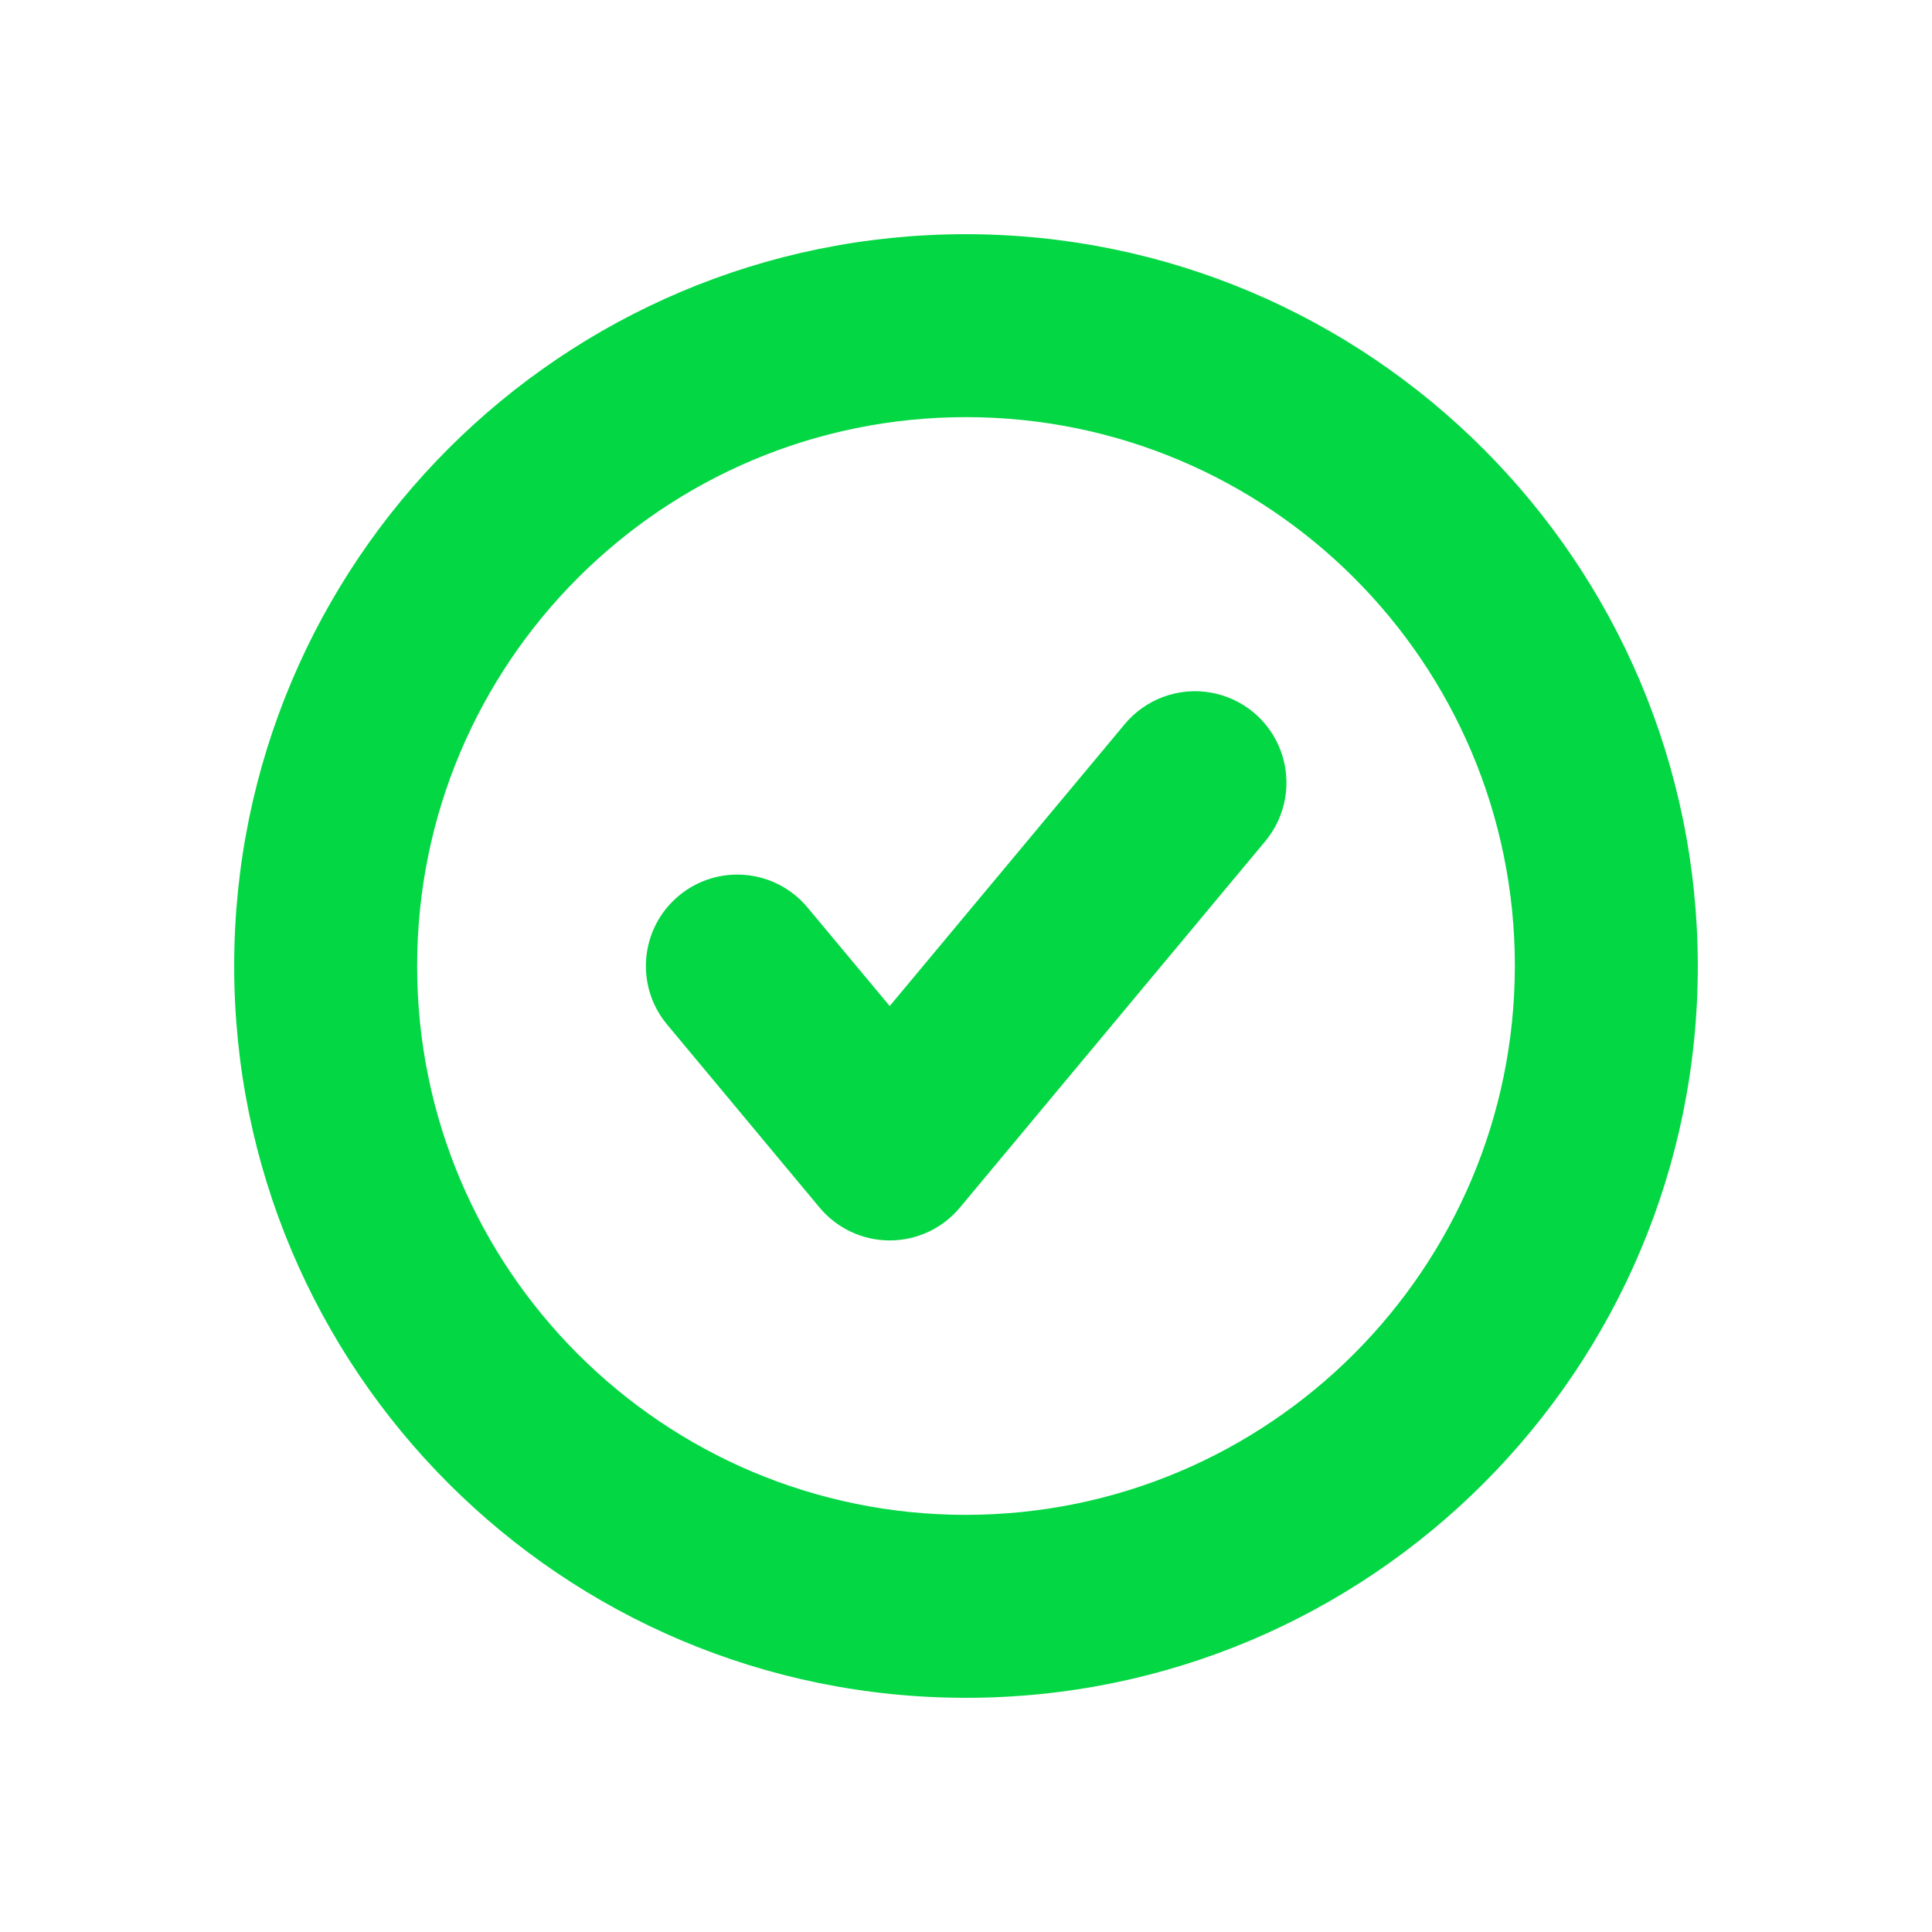
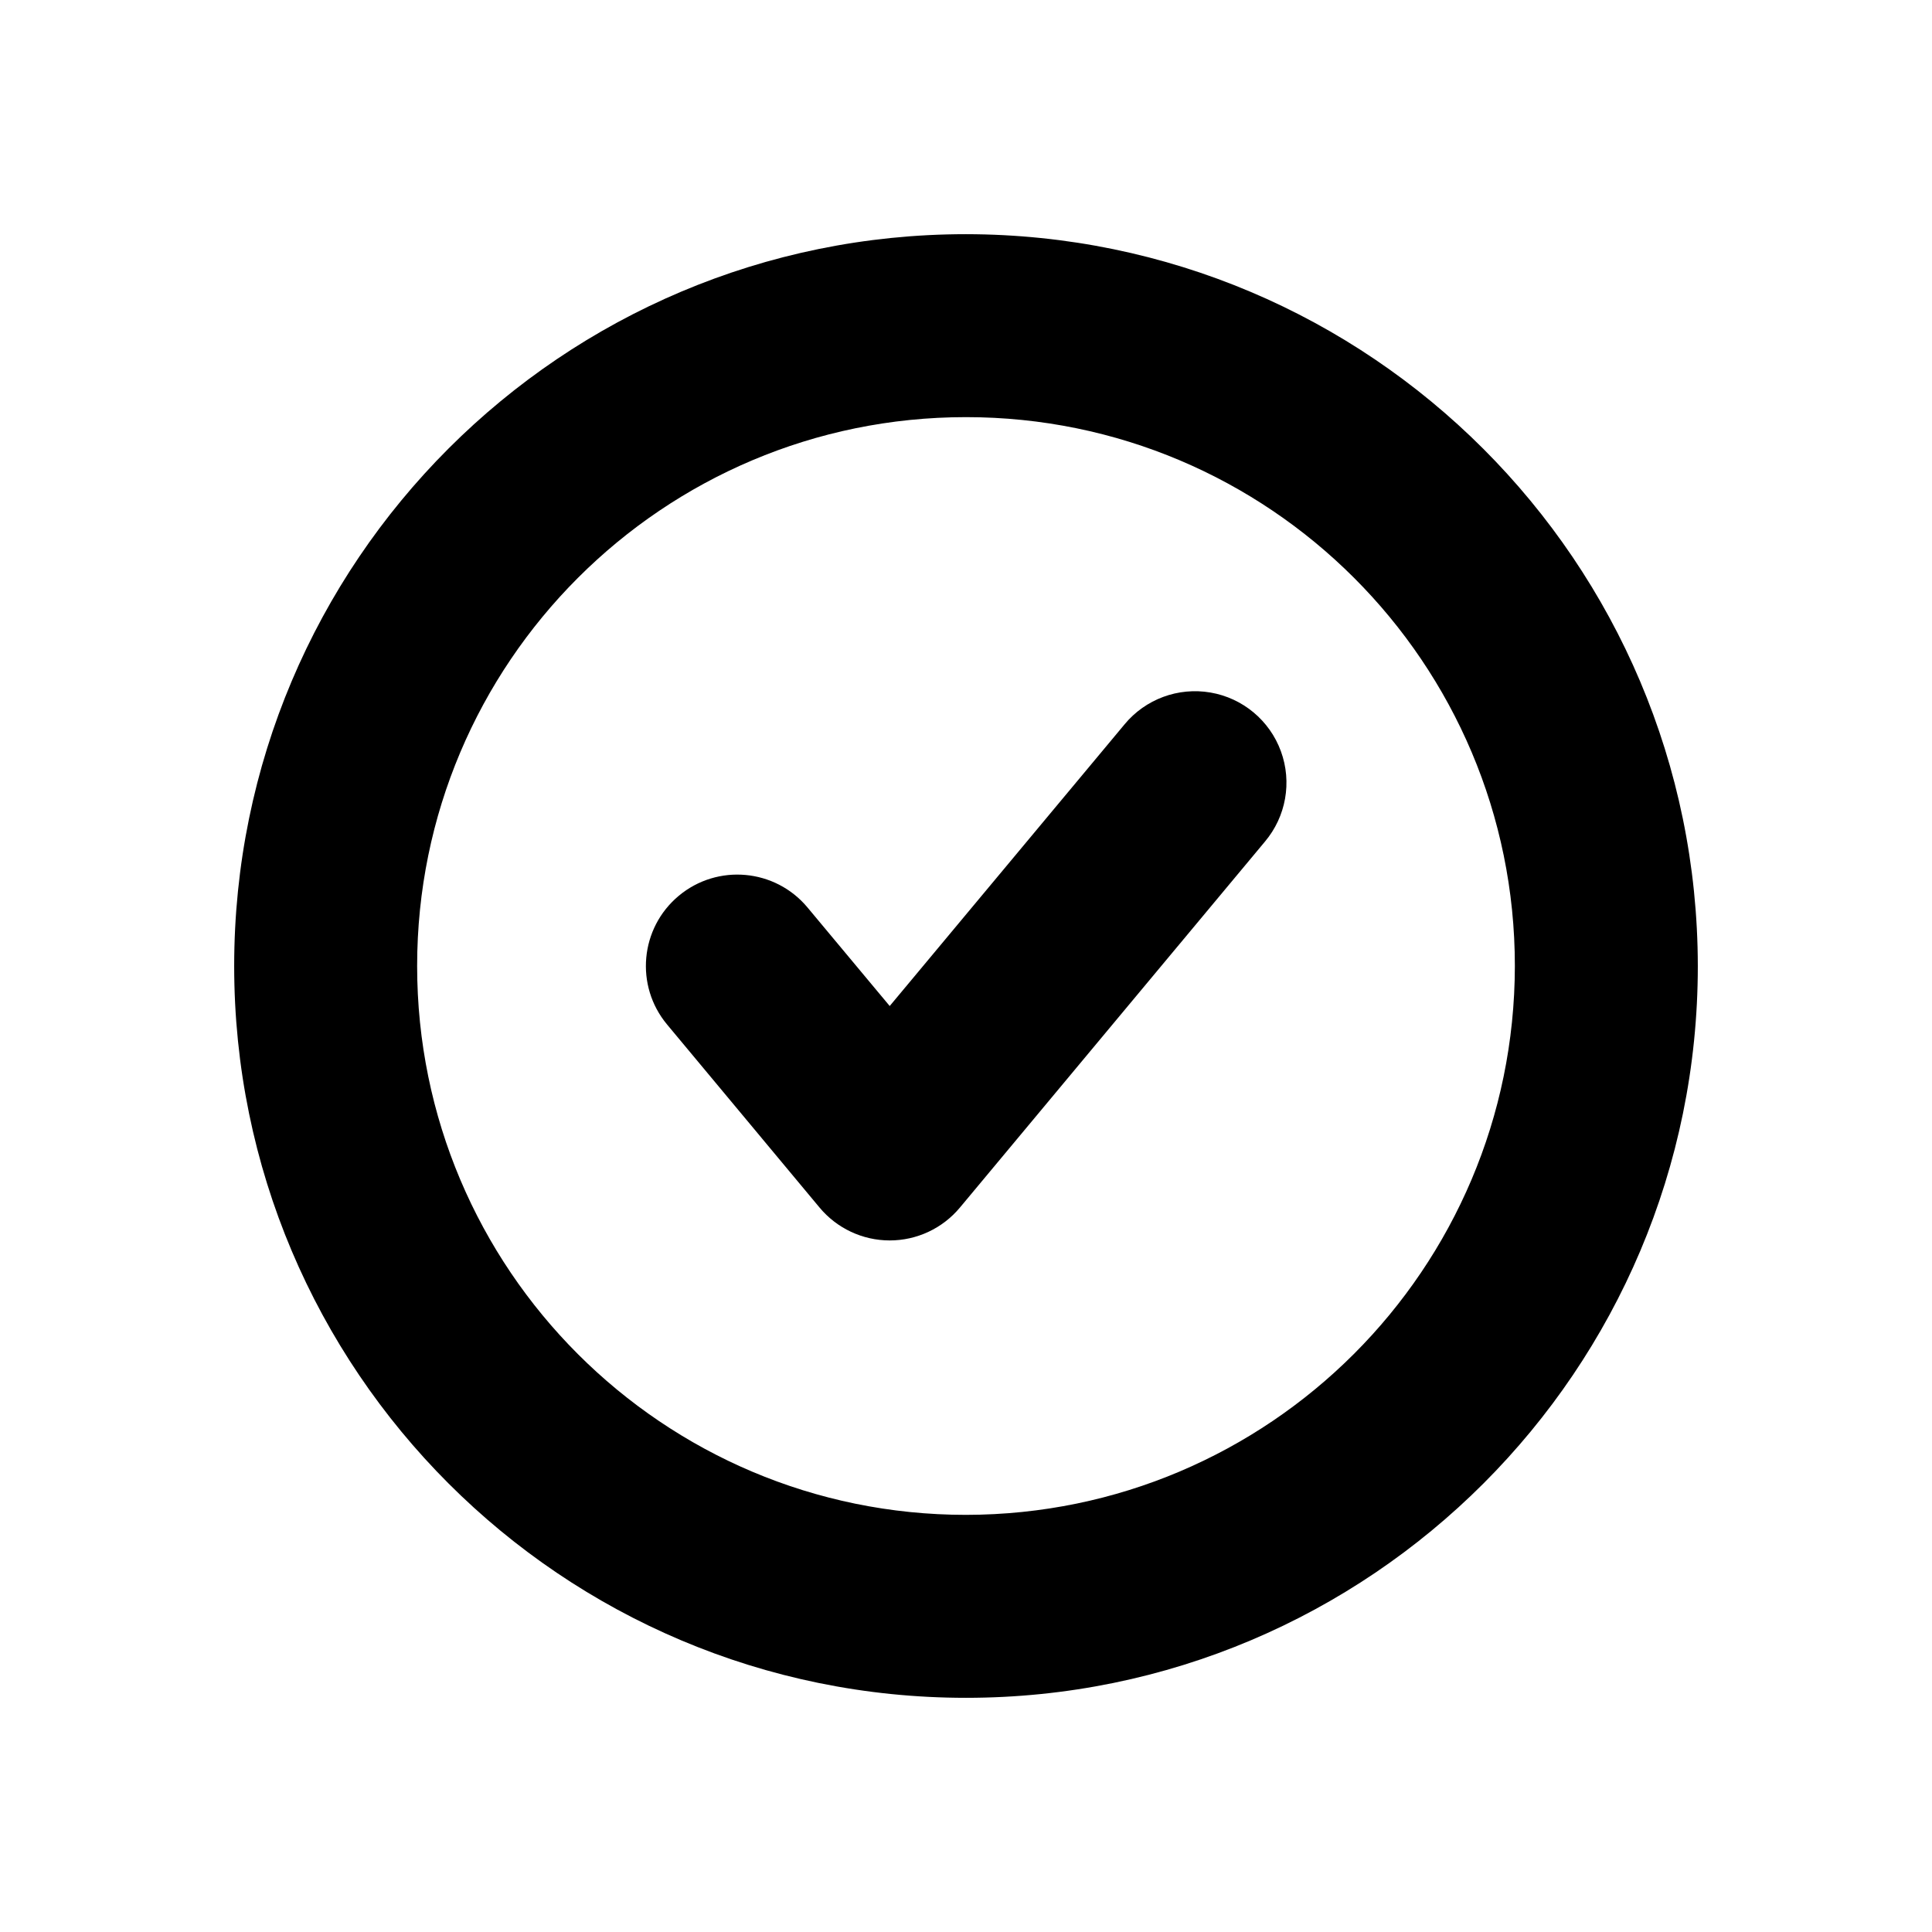
- <svg xmlns="http://www.w3.org/2000/svg" fill="#04d744" width="64px" height="64px" viewBox="-15.36 -15.36 126.72 126.72" stroke="#04d744" stroke-width="0.001">
+ <svg xmlns="http://www.w3.org/2000/svg" fill="currentColor" width="64px" height="64px" viewBox="-15.36 -15.36 126.72 126.72" stroke="currentColor" stroke-width="0.001">
  <g id="SVGRepo_bgCarrier" stroke-width="0" />
  <g id="SVGRepo_tracerCarrier" stroke-linecap="round" stroke-linejoin="round" />
  <g id="SVGRepo_iconCarrier">
    <g>
      <path d="M58.395,32.156,42.996,50.625l-5.391-6.463a5.995,5.995,0,1,0-9.211,7.676l9.996,12a5.991,5.991,0,0,0,9.211.006l20.004-24a5.999,5.999,0,1,0-9.211-7.688Z" />
      <path d="M48,0A48,48,0,1,0,96,48,48.051,48.051,0,0,0,48,0Zm0,84A36,36,0,1,1,84,48,36.039,36.039,0,0,1,48,84Z" />
    </g>
  </g>
</svg>
